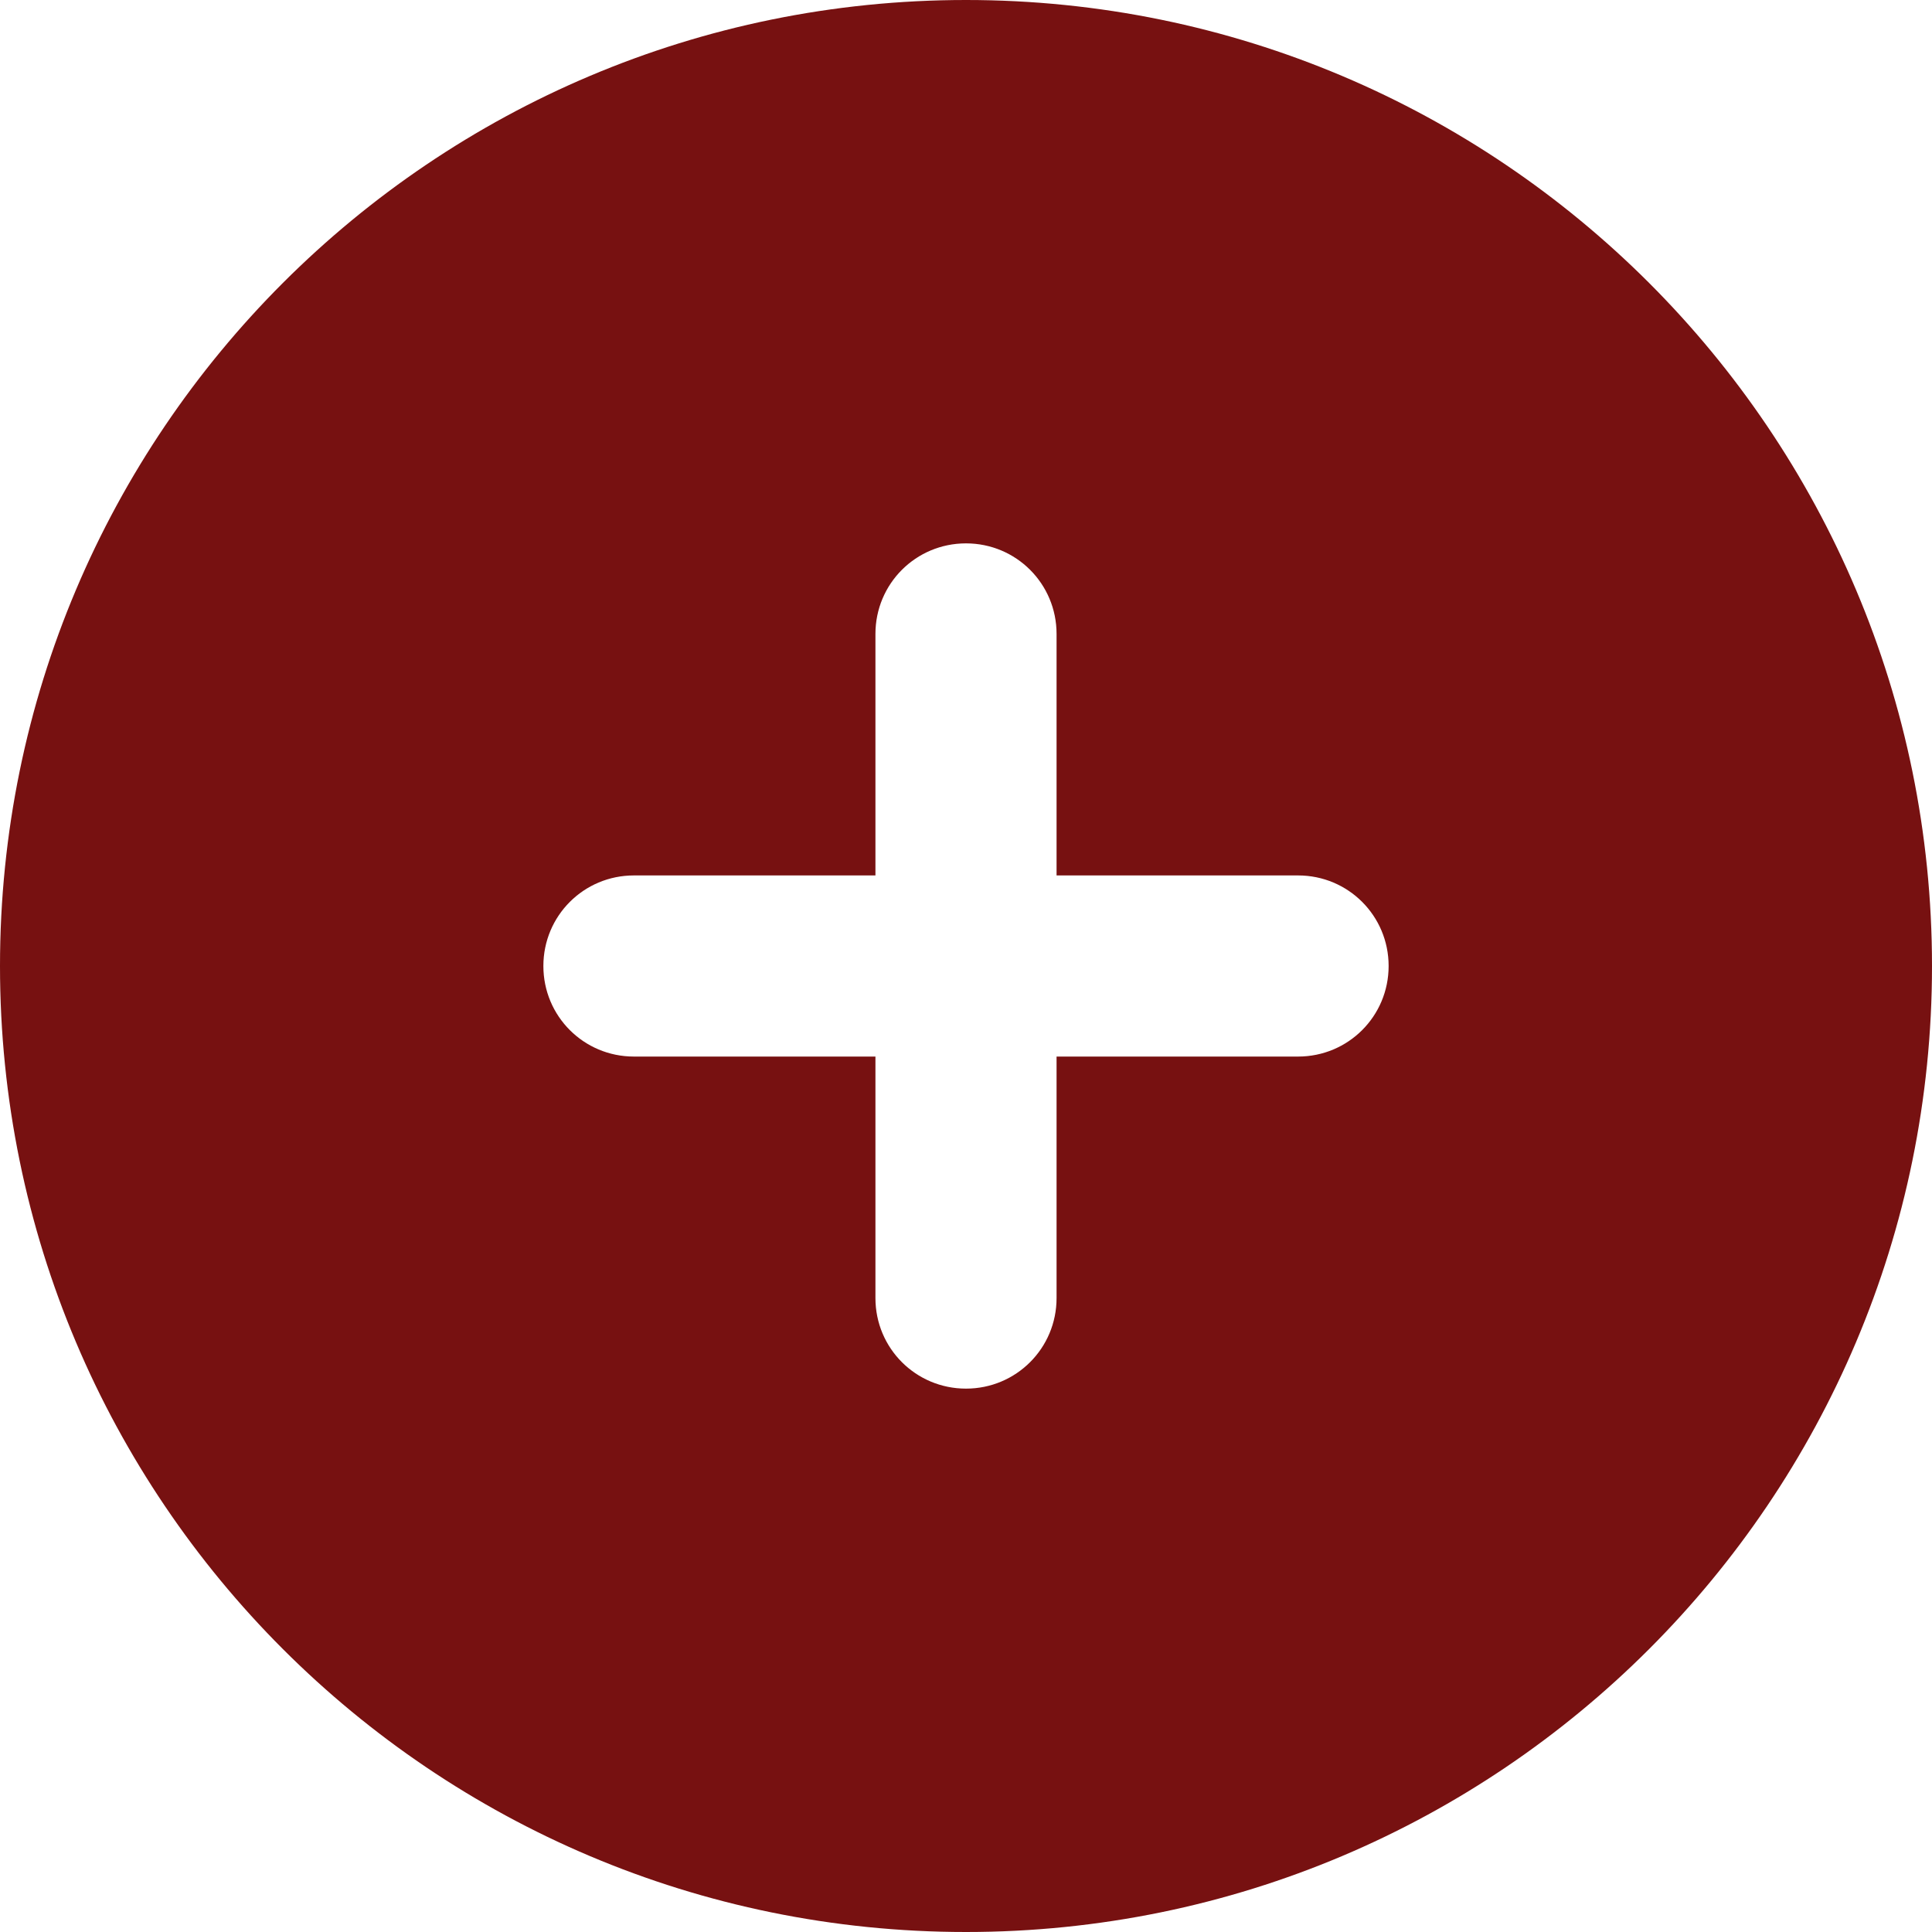
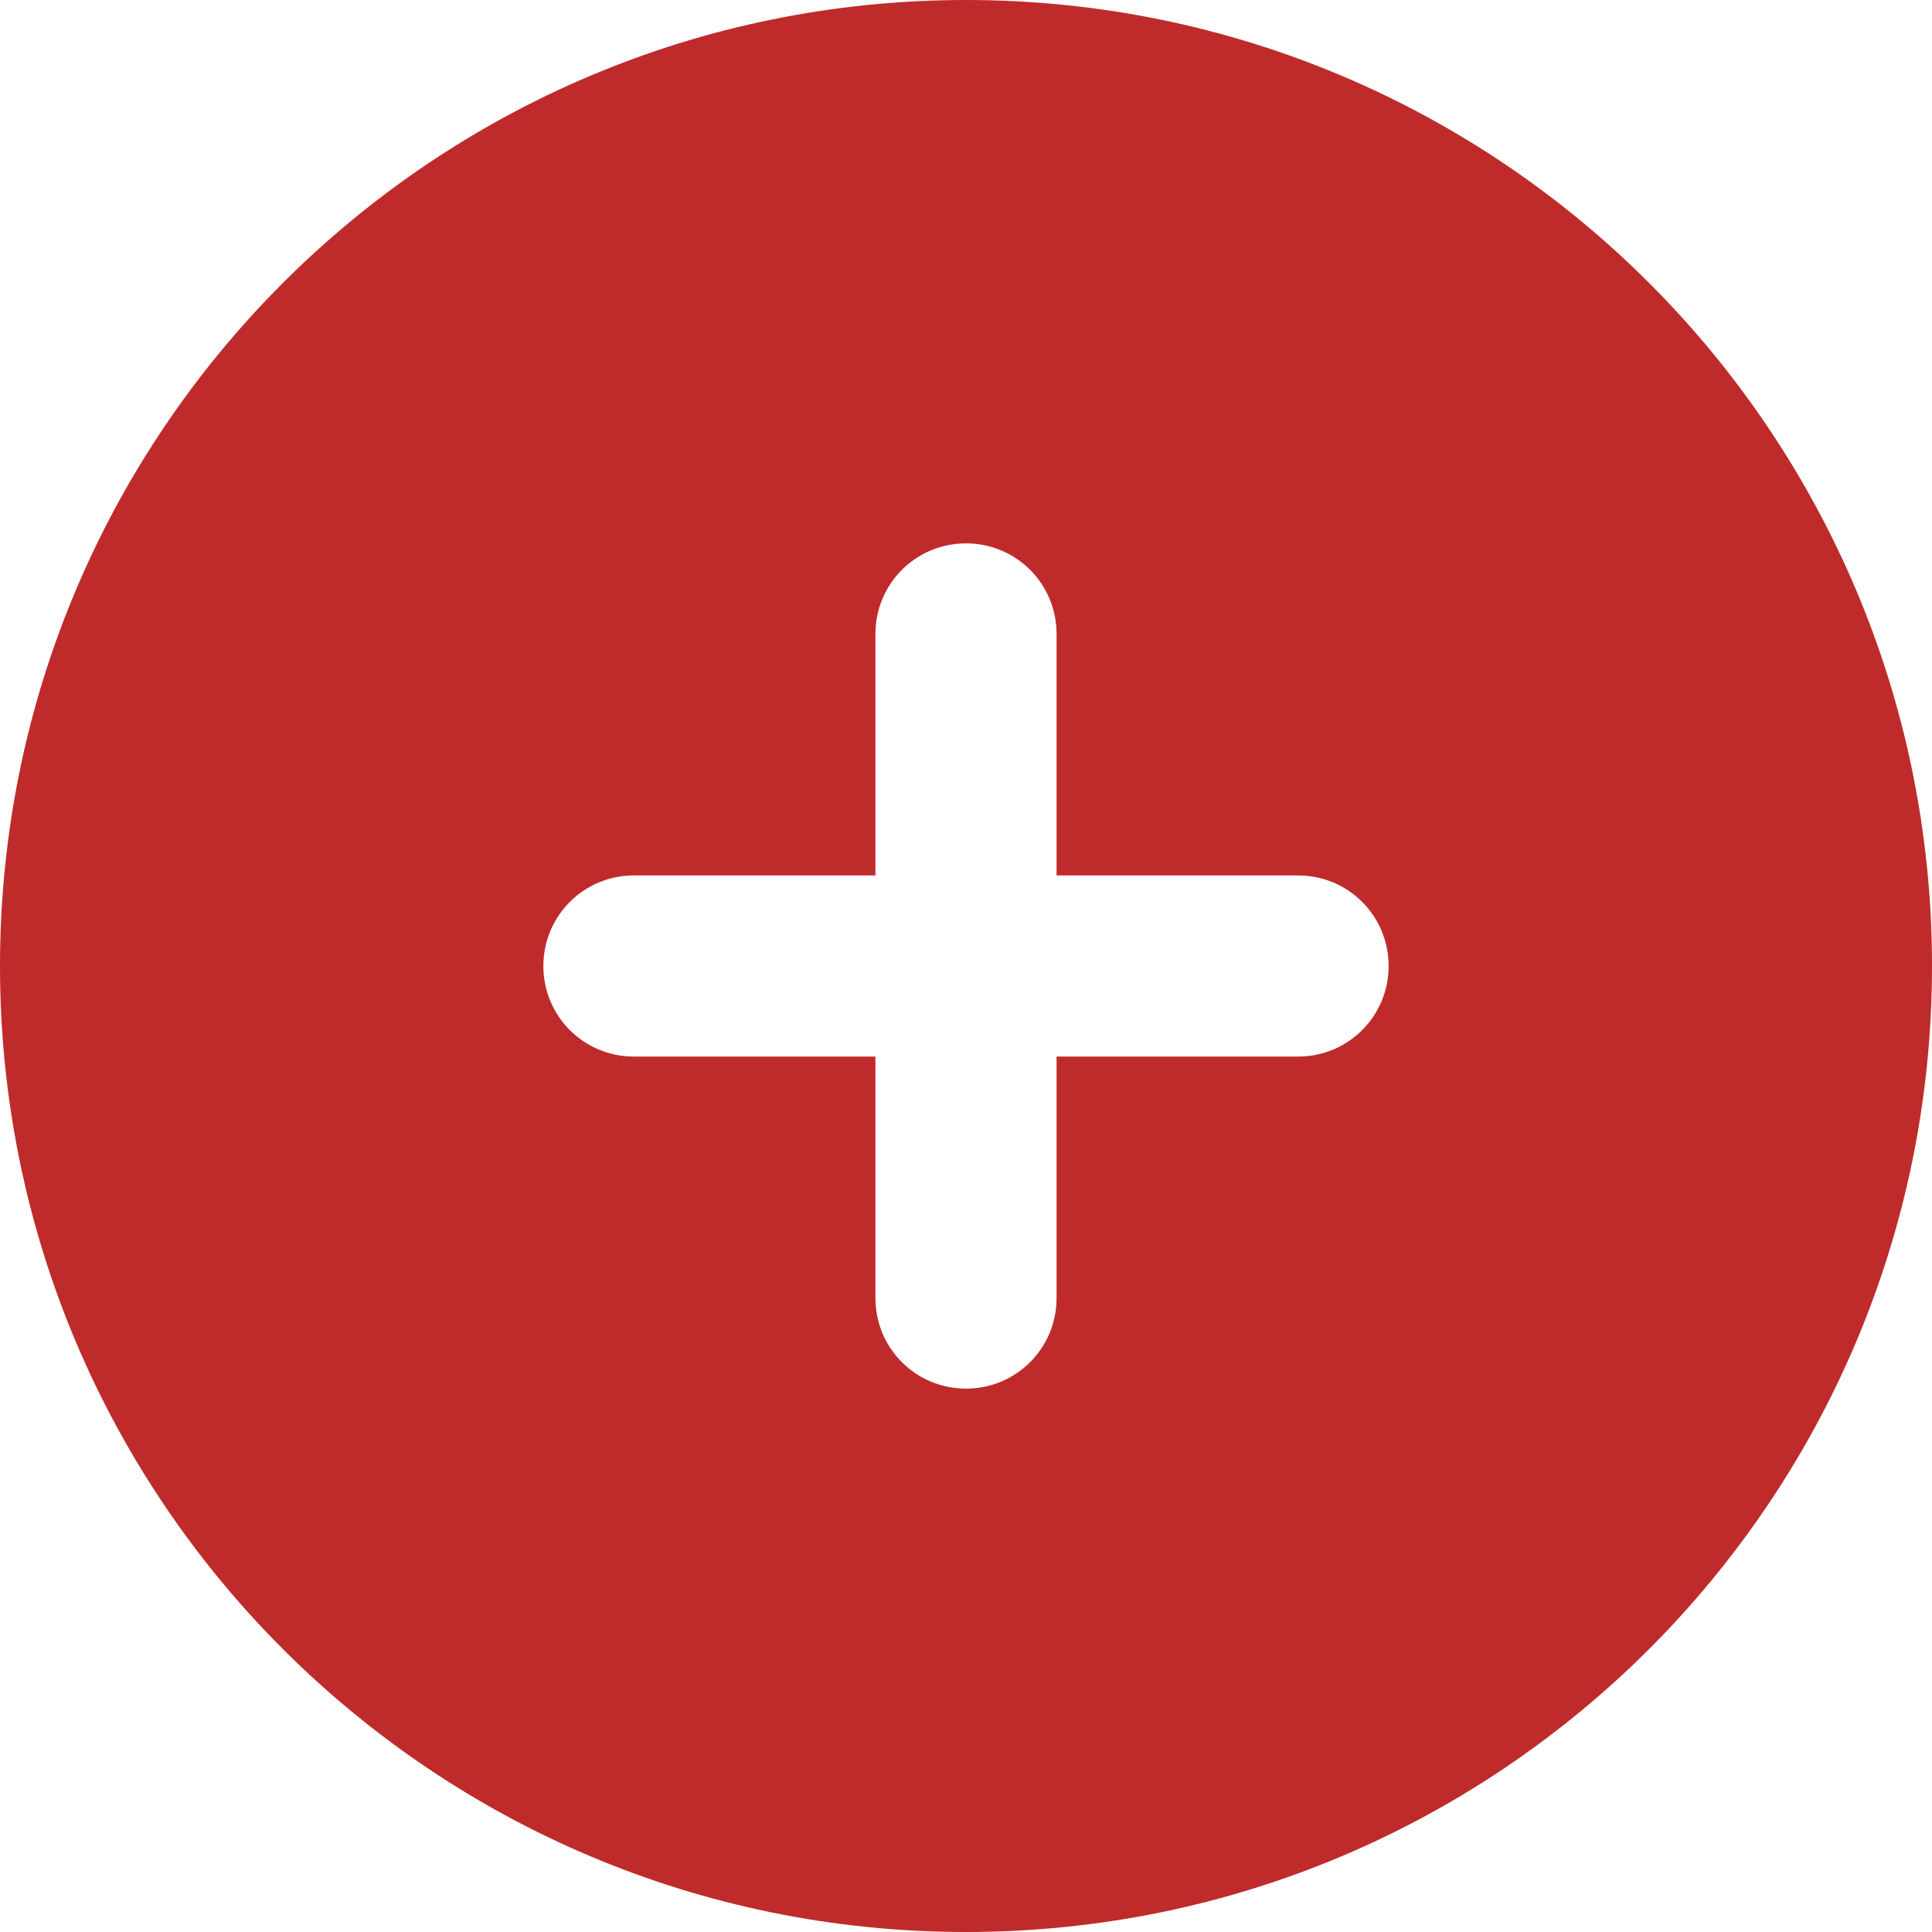
<svg xmlns="http://www.w3.org/2000/svg" viewBox="0 0 512 512">
-   <path fill="#771111" d="M256 512c141.4 0 256-114.6 256-256S397.4 0 256 0S0 114.6 0 256S114.6 512 256 512zM232 344V280H168c-13.3 0-24-10.7-24-24s10.7-24 24-24h64V168c0-13.3 10.7-24 24-24s24 10.7 24 24v64h64c13.3 0 24 10.7 24 24s-10.7 24-24 24H280v64c0 13.3-10.7 24-24 24s-24-10.7-24-24z" />
+   <path fill="#bf2b2b" d="M256 512c141.4 0 256-114.6 256-256S397.4 0 256 0S0 114.6 0 256S114.6 512 256 512zM232 344V280H168c-13.3 0-24-10.7-24-24s10.7-24 24-24h64V168c0-13.3 10.7-24 24-24s24 10.7 24 24v64h64c13.3 0 24 10.7 24 24s-10.7 24-24 24H280v64c0 13.3-10.7 24-24 24s-24-10.7-24-24z" />
</svg>
